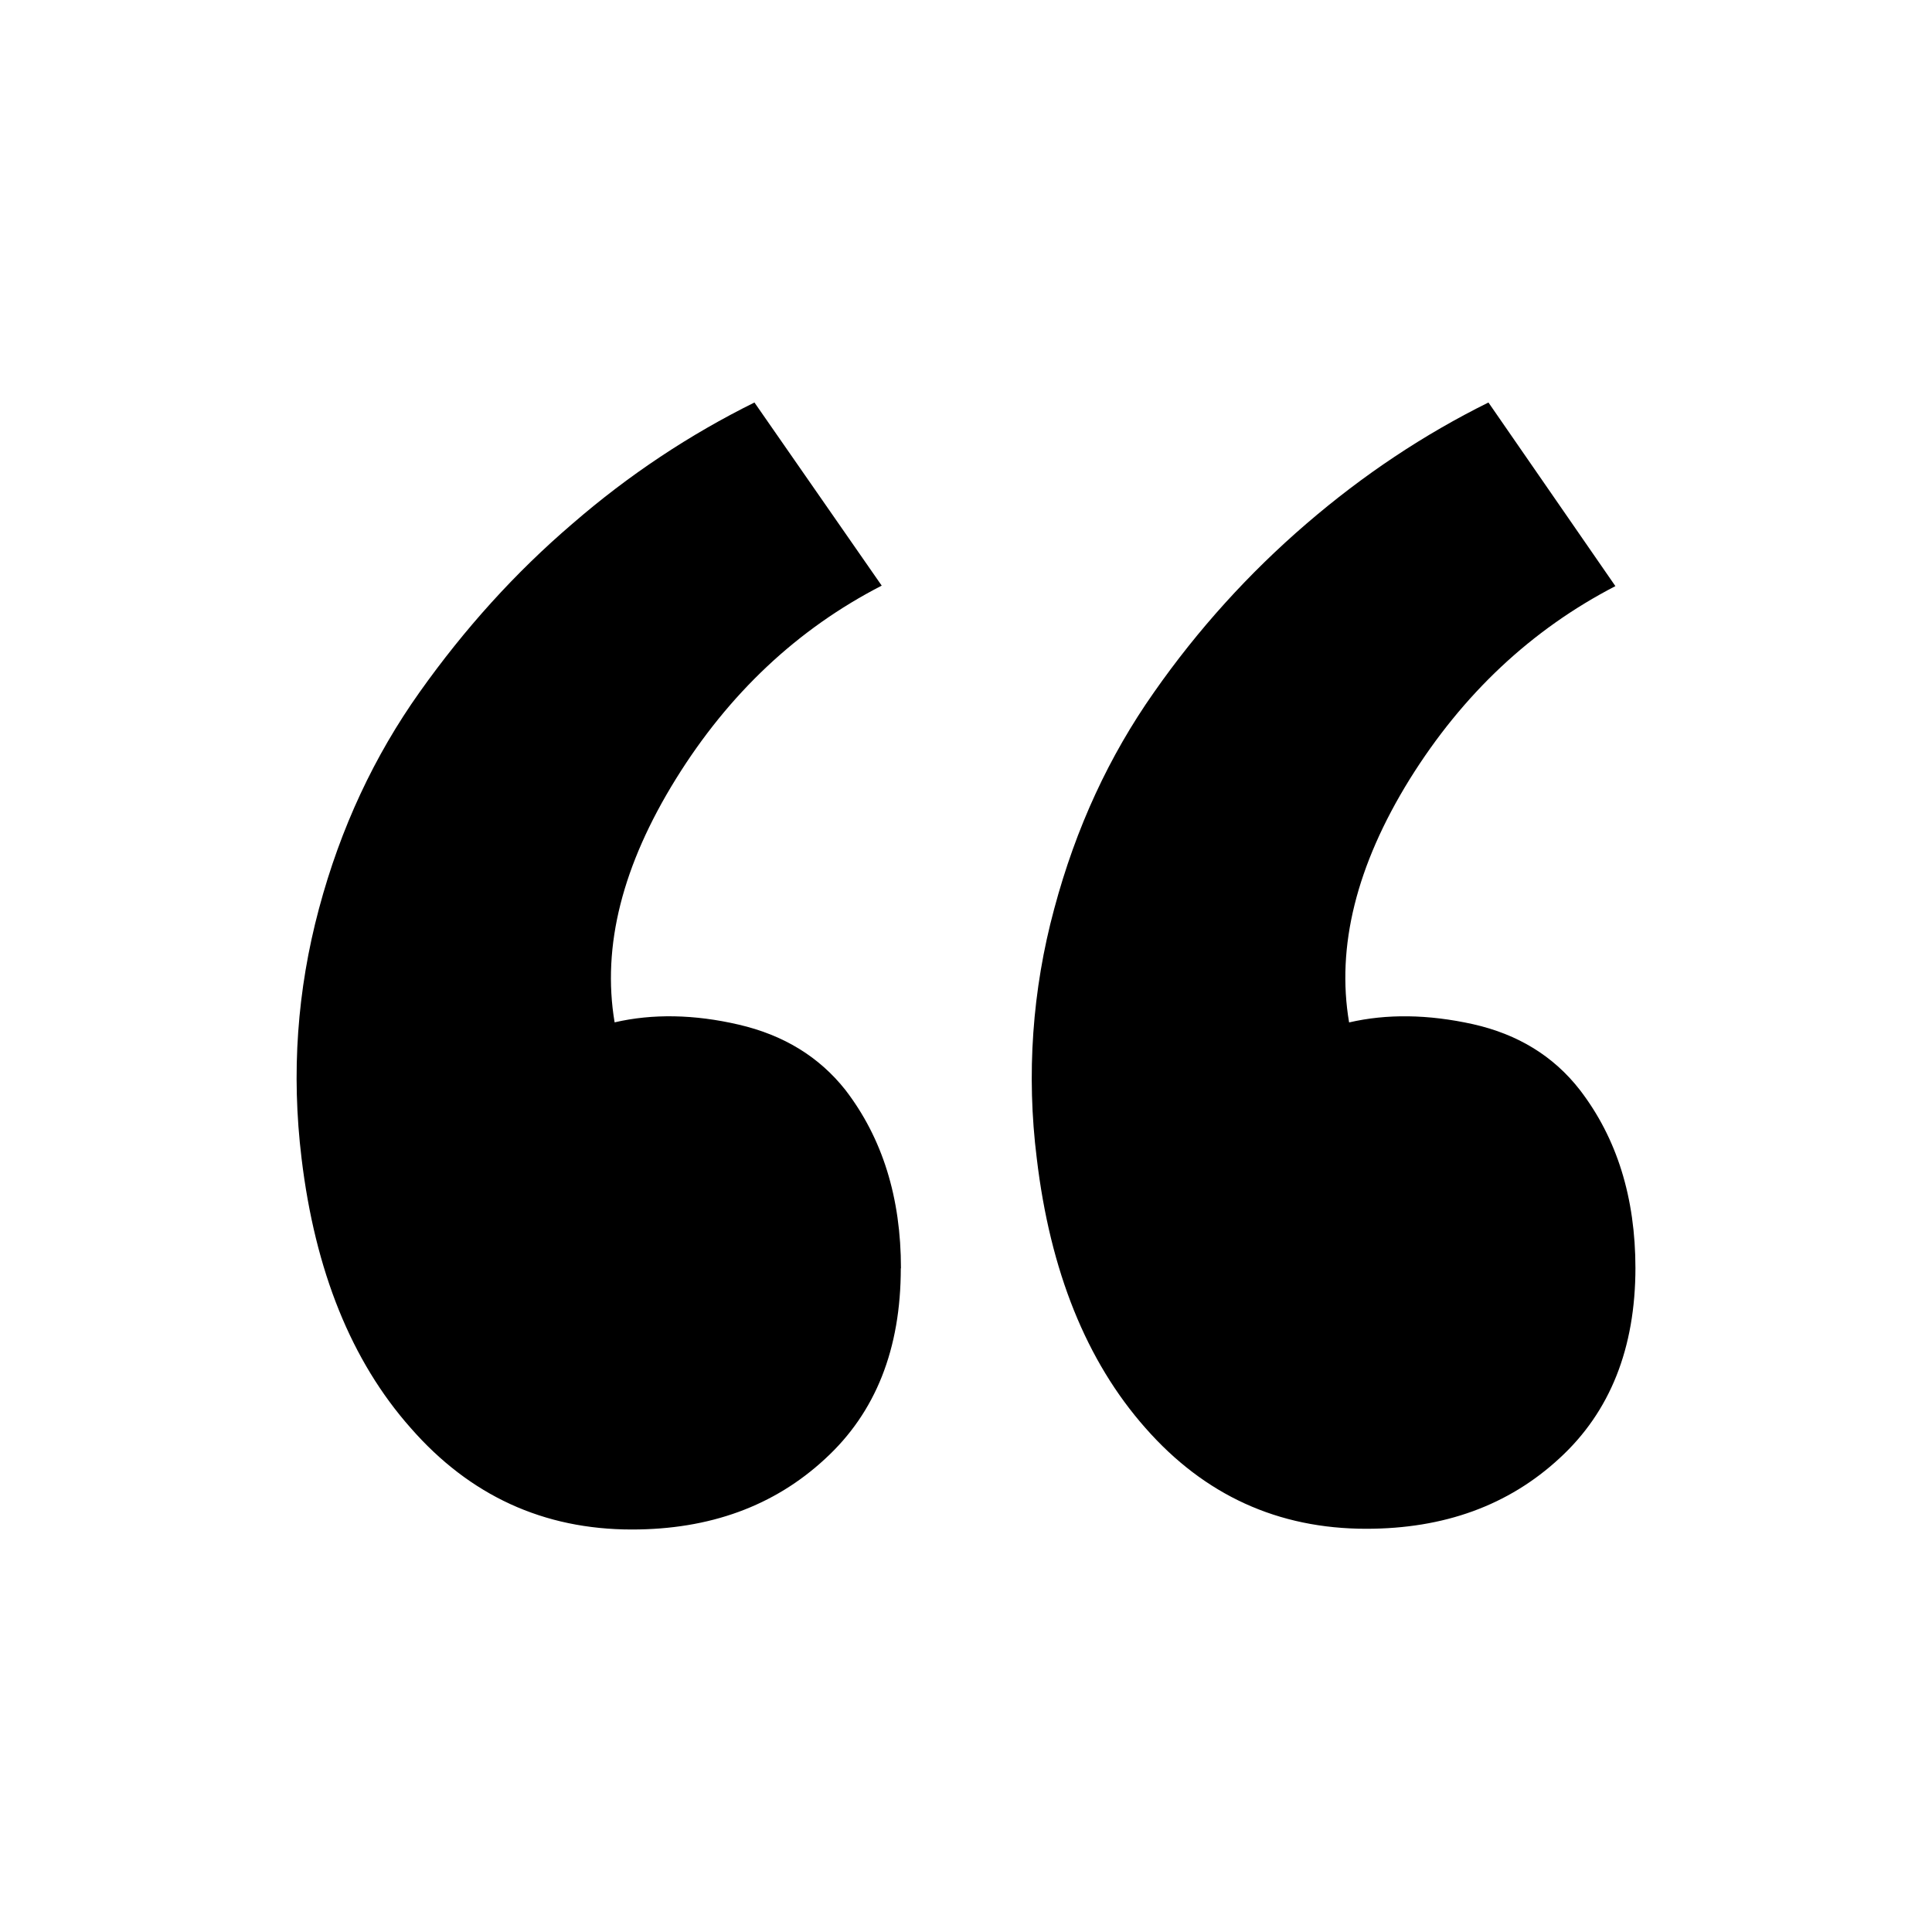
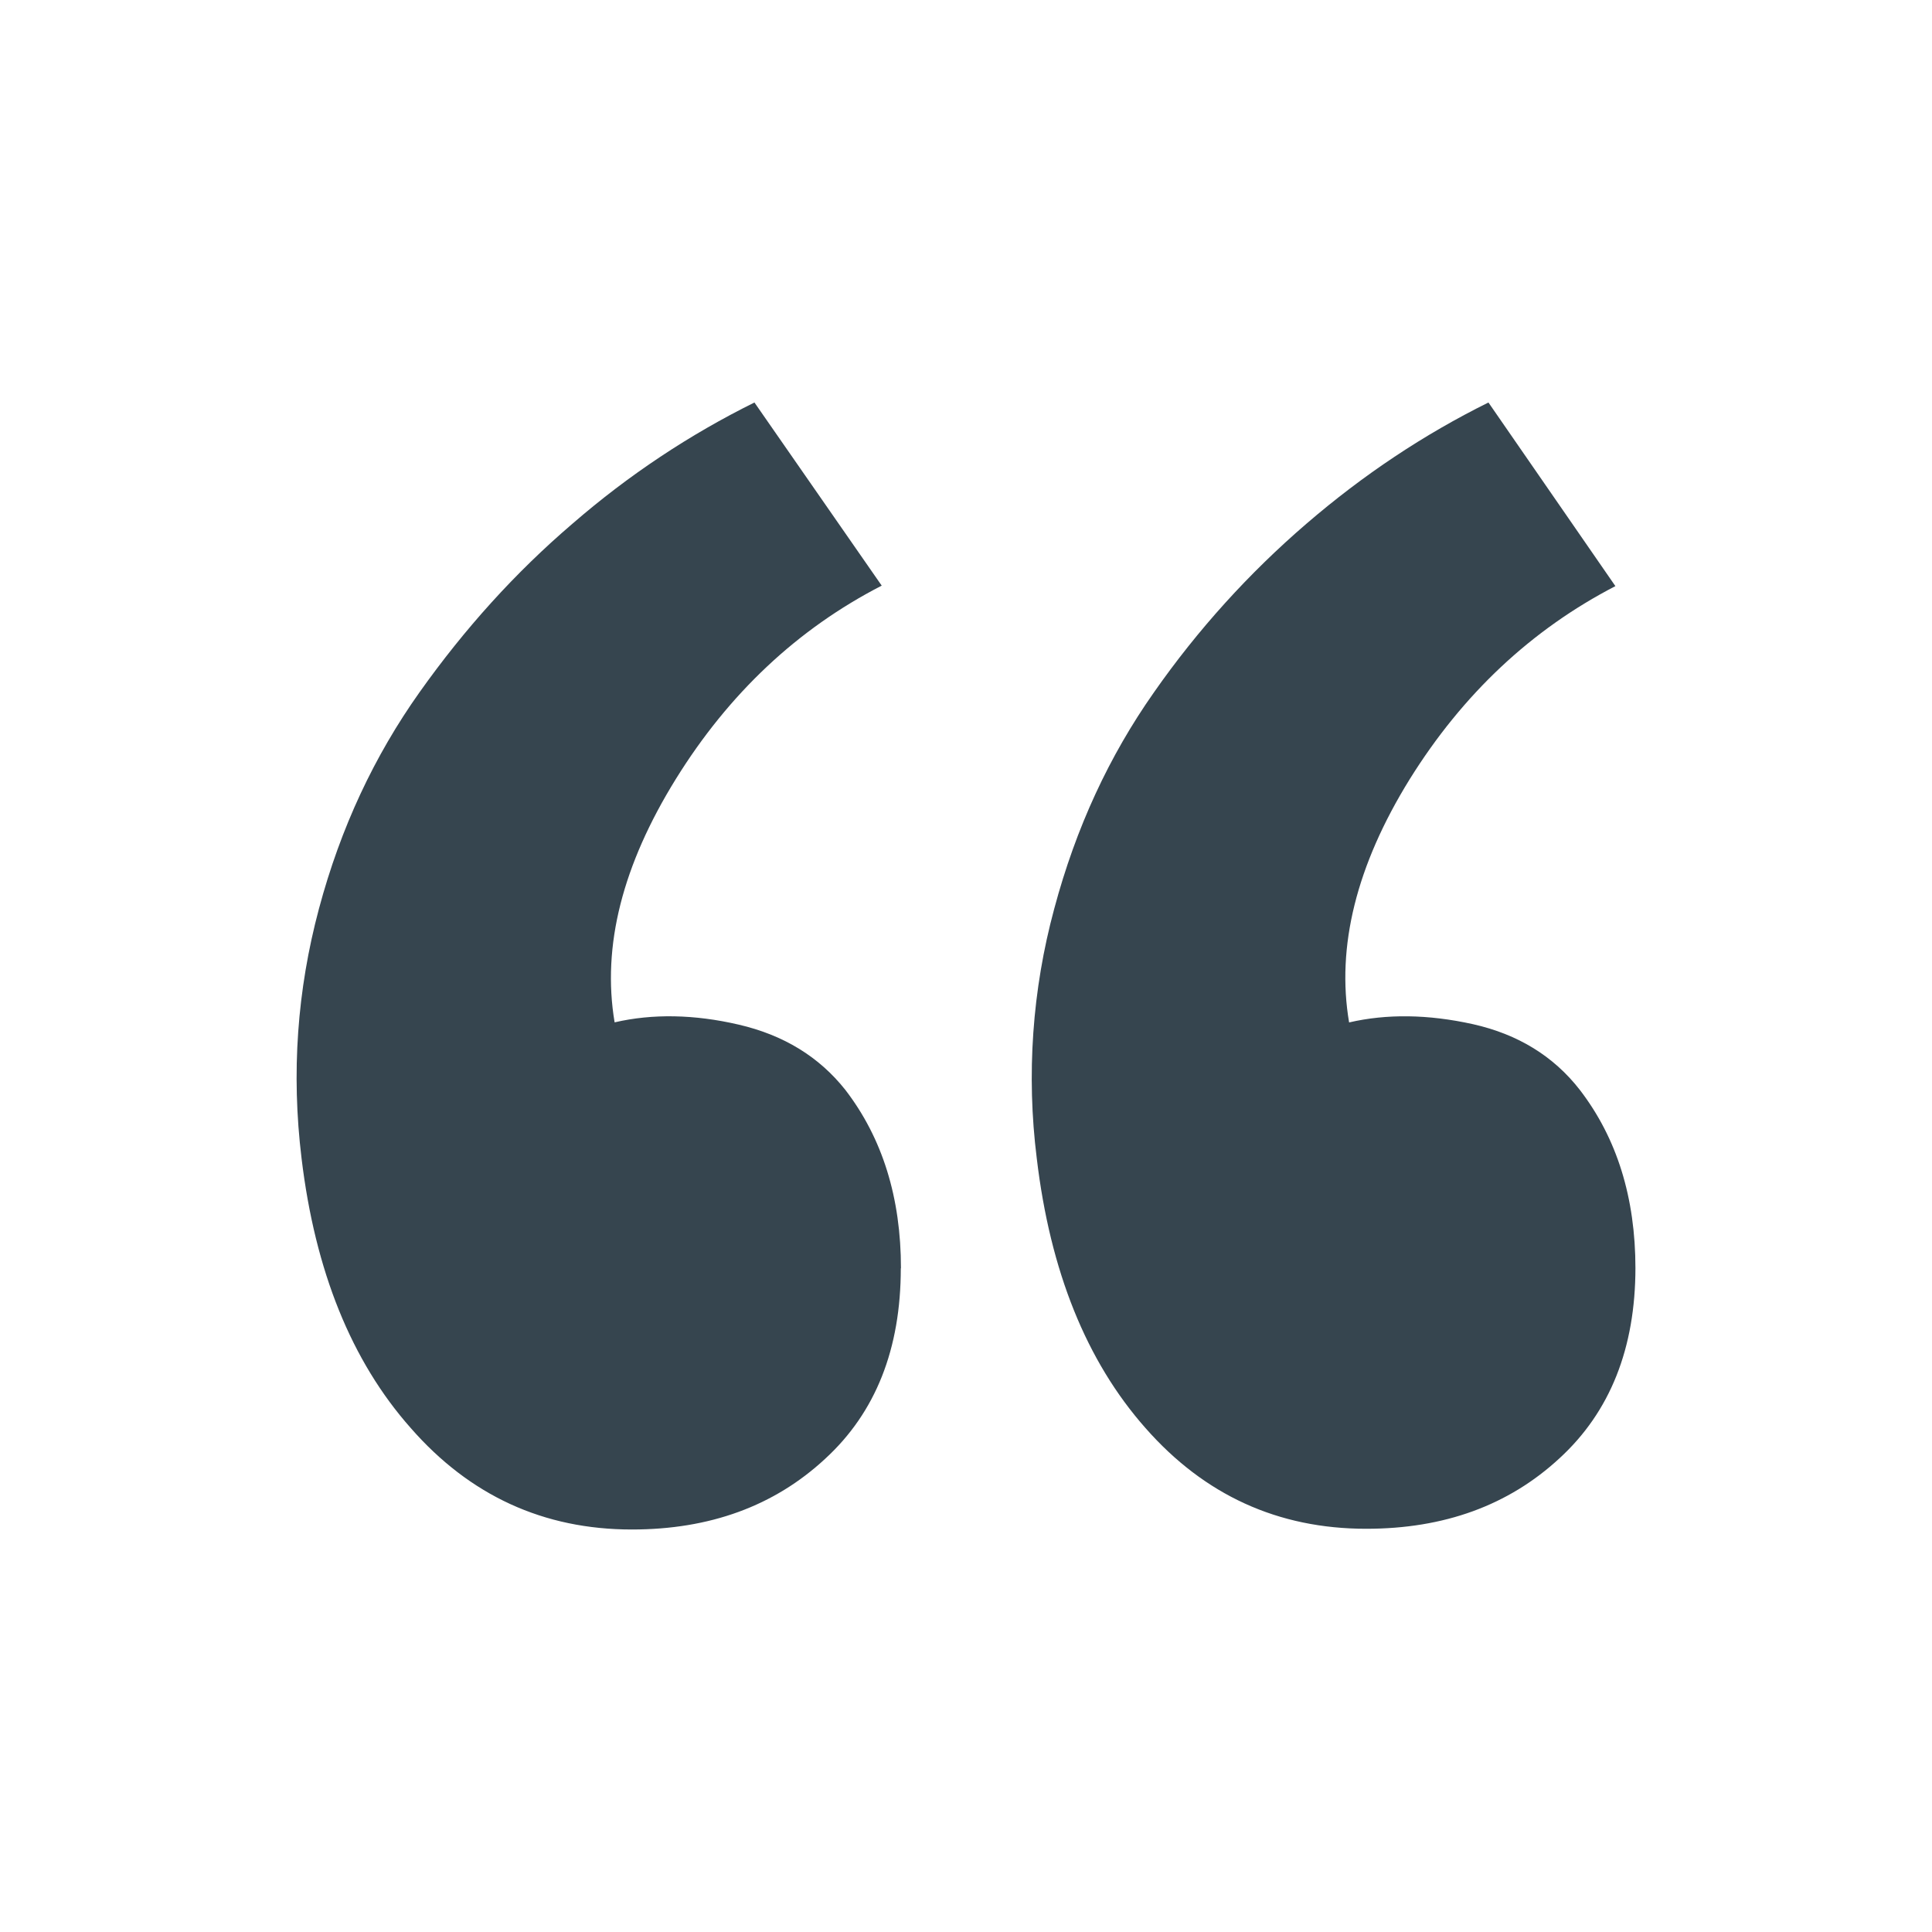
<svg xmlns="http://www.w3.org/2000/svg" width="1em" height="1em" viewBox="0 0 24 24">
-   <path fill="currentColor" d="M11.192 15.757c0-.88-.23-1.618-.69-2.217c-.326-.412-.768-.683-1.327-.812c-.55-.128-1.07-.137-1.54-.028c-.16-.95.1-1.956.76-3.022c.66-1.065 1.515-1.867 2.558-2.403L9.372 5c-.8.396-1.56.898-2.26 1.505c-.71.607-1.34 1.305-1.9 2.094s-.98 1.68-1.25 2.69s-.345 2.04-.216 3.1c.168 1.4.62 2.52 1.356 3.35C5.837 18.58 6.754 19 7.85 19c.965 0 1.766-.29 2.4-.878c.628-.576.94-1.365.94-2.368zm9.124 0c0-.88-.23-1.618-.69-2.217c-.326-.42-.77-.692-1.327-.817c-.56-.124-1.073-.13-1.54-.022c-.16-.94.09-1.95.752-3.02c.66-1.06 1.513-1.86 2.556-2.4L18.49 5c-.8.396-1.555.898-2.26 1.505a11.29 11.29 0 0 0-1.894 2.094c-.556.79-.97 1.68-1.24 2.69a8.042 8.042 0 0 0-.217 3.1c.166 1.4.616 2.52 1.35 3.35c.733.834 1.647 1.252 2.743 1.252c.967 0 1.768-.29 2.402-.877c.627-.576.942-1.365.942-2.368z" />
+   <path fill="#36454F" d="M11.192 15.757c0-.88-.23-1.618-.69-2.217c-.326-.412-.768-.683-1.327-.812c-.55-.128-1.07-.137-1.54-.028c-.16-.95.1-1.956.76-3.022c.66-1.065 1.515-1.867 2.558-2.403L9.372 5c-.8.396-1.56.898-2.26 1.505c-.71.607-1.34 1.305-1.9 2.094s-.98 1.68-1.25 2.69s-.345 2.04-.216 3.1c.168 1.4.62 2.52 1.356 3.35C5.837 18.58 6.754 19 7.85 19c.965 0 1.766-.29 2.4-.878c.628-.576.94-1.365.94-2.368zm9.124 0c0-.88-.23-1.618-.69-2.217c-.326-.42-.77-.692-1.327-.817c-.56-.124-1.073-.13-1.54-.022c-.16-.94.09-1.95.752-3.02c.66-1.06 1.513-1.86 2.556-2.4L18.49 5c-.8.396-1.555.898-2.26 1.505a11.29 11.29 0 0 0-1.894 2.094c-.556.79-.97 1.68-1.24 2.69a8.042 8.042 0 0 0-.217 3.1c.166 1.4.616 2.52 1.35 3.35c.733.834 1.647 1.252 2.743 1.252c.967 0 1.768-.29 2.402-.877c.627-.576.942-1.365.942-2.368z" />
</svg>
